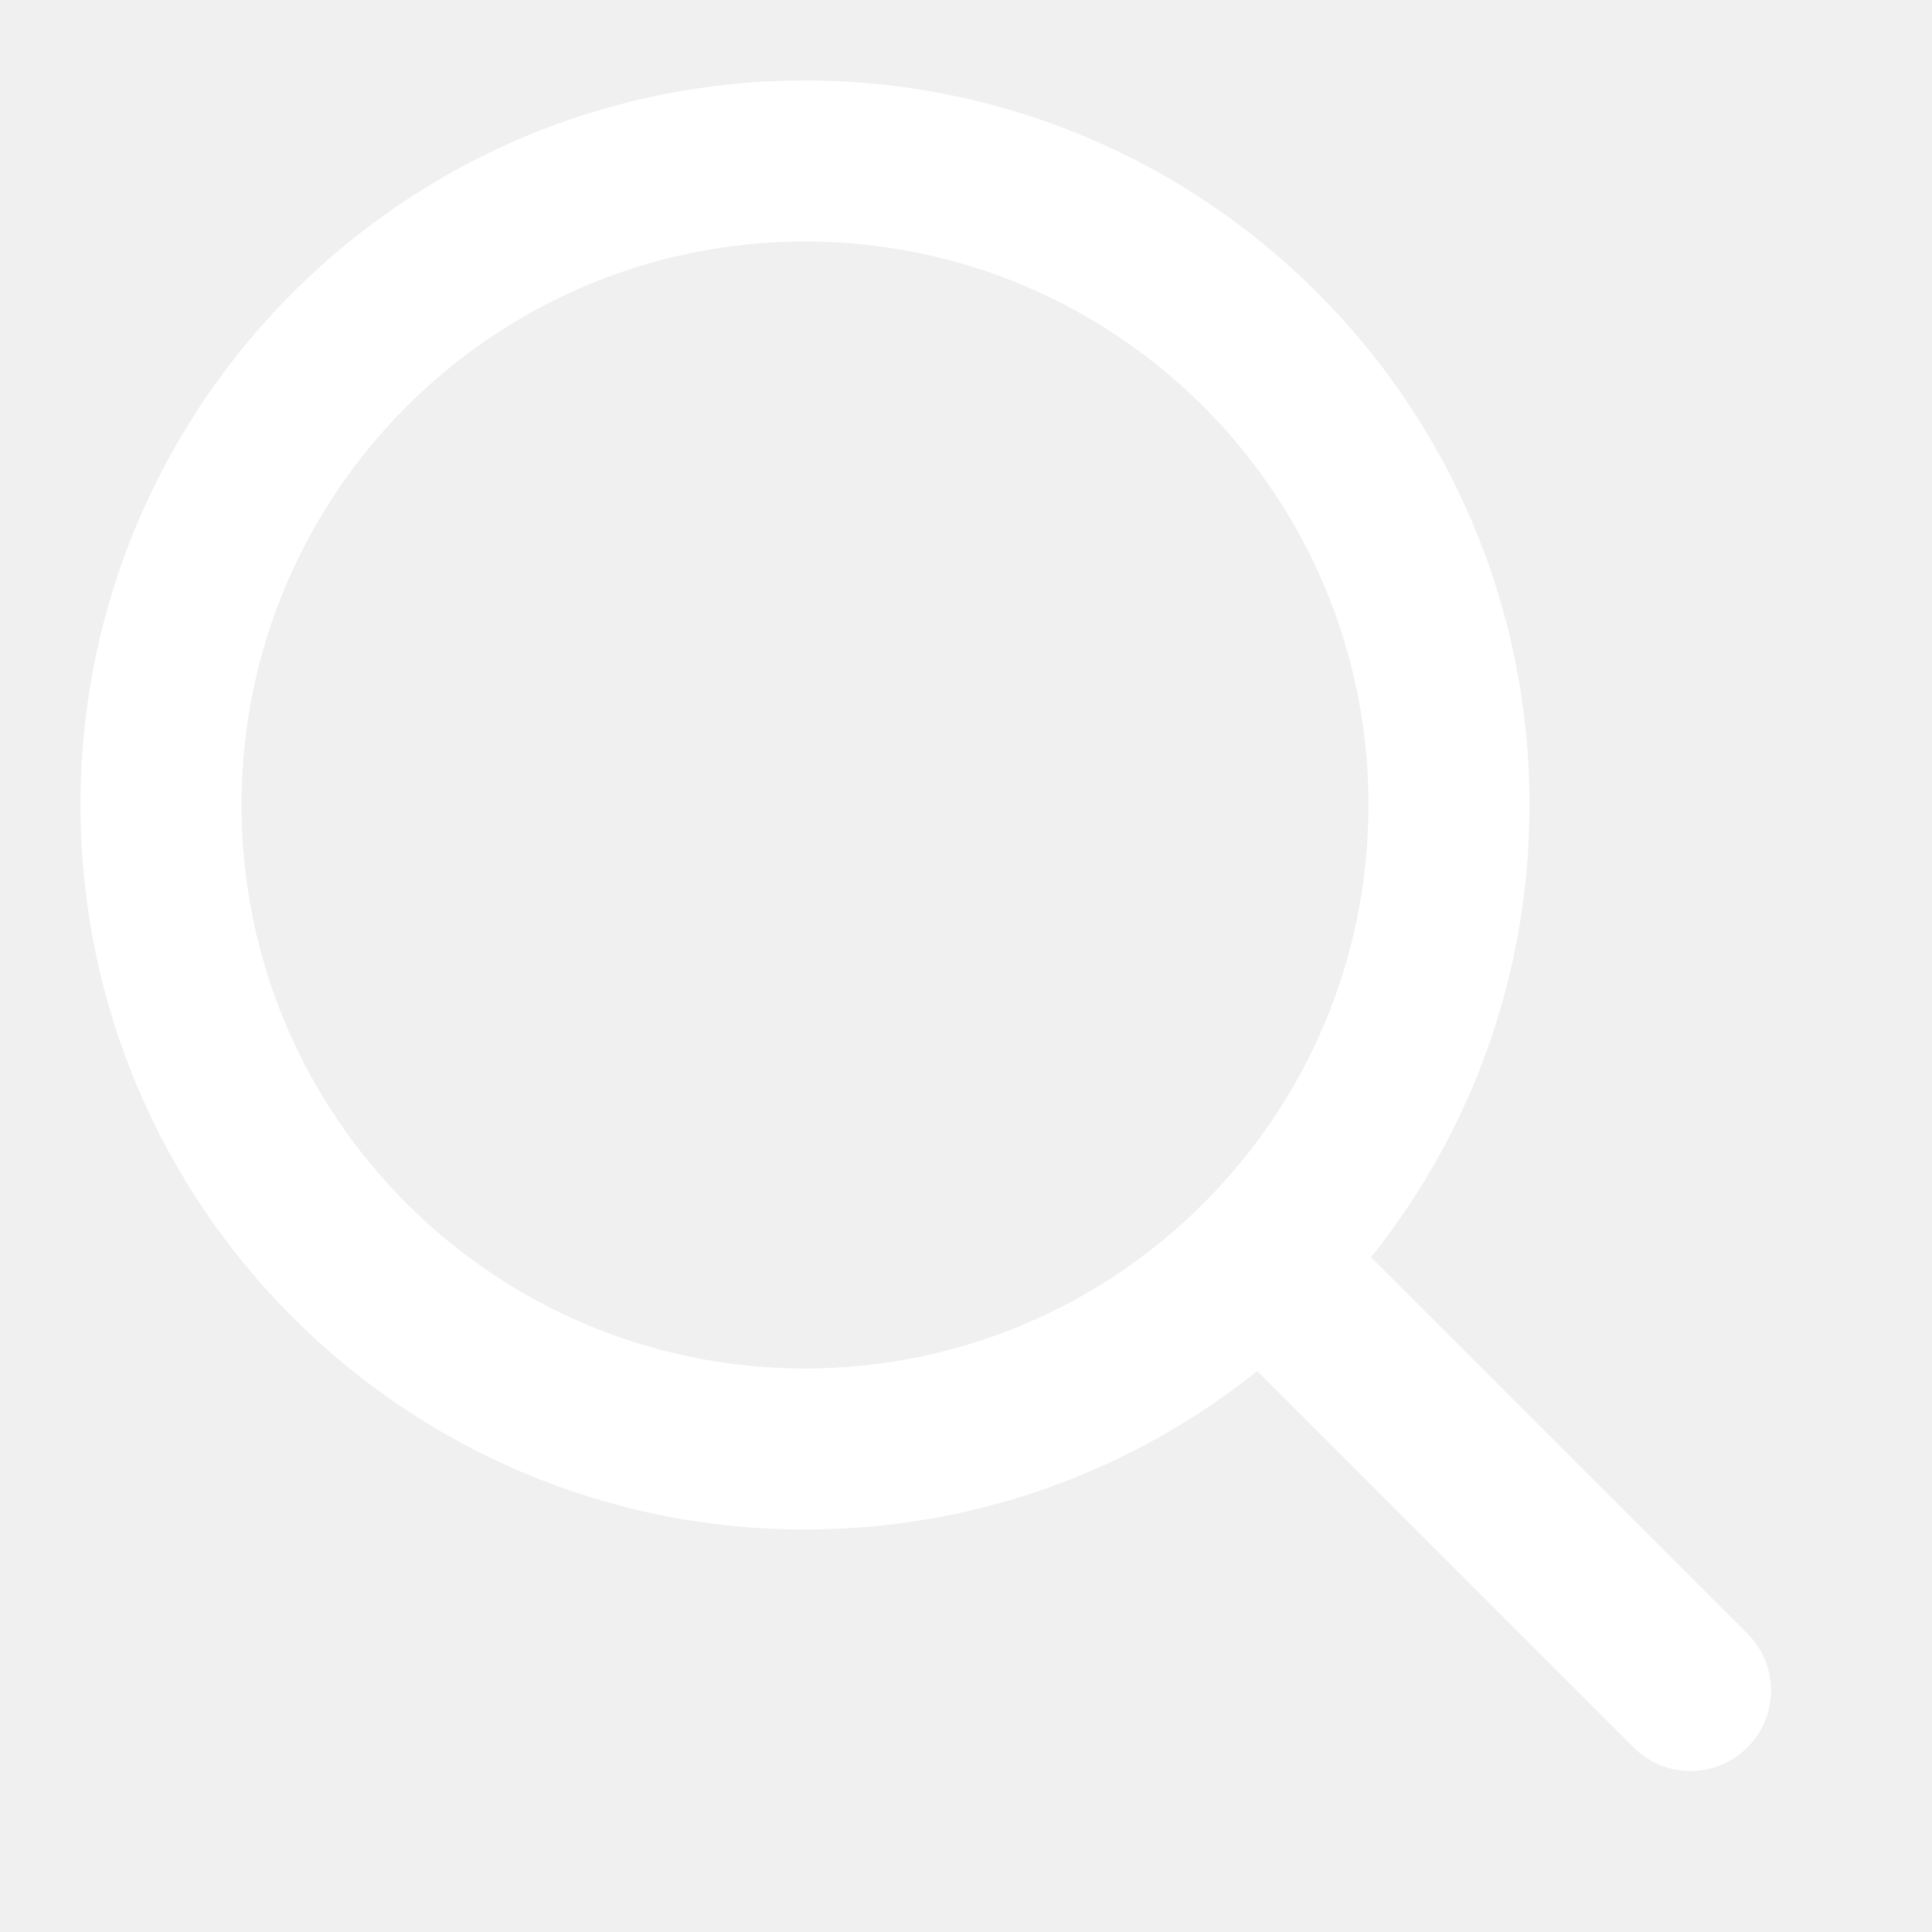
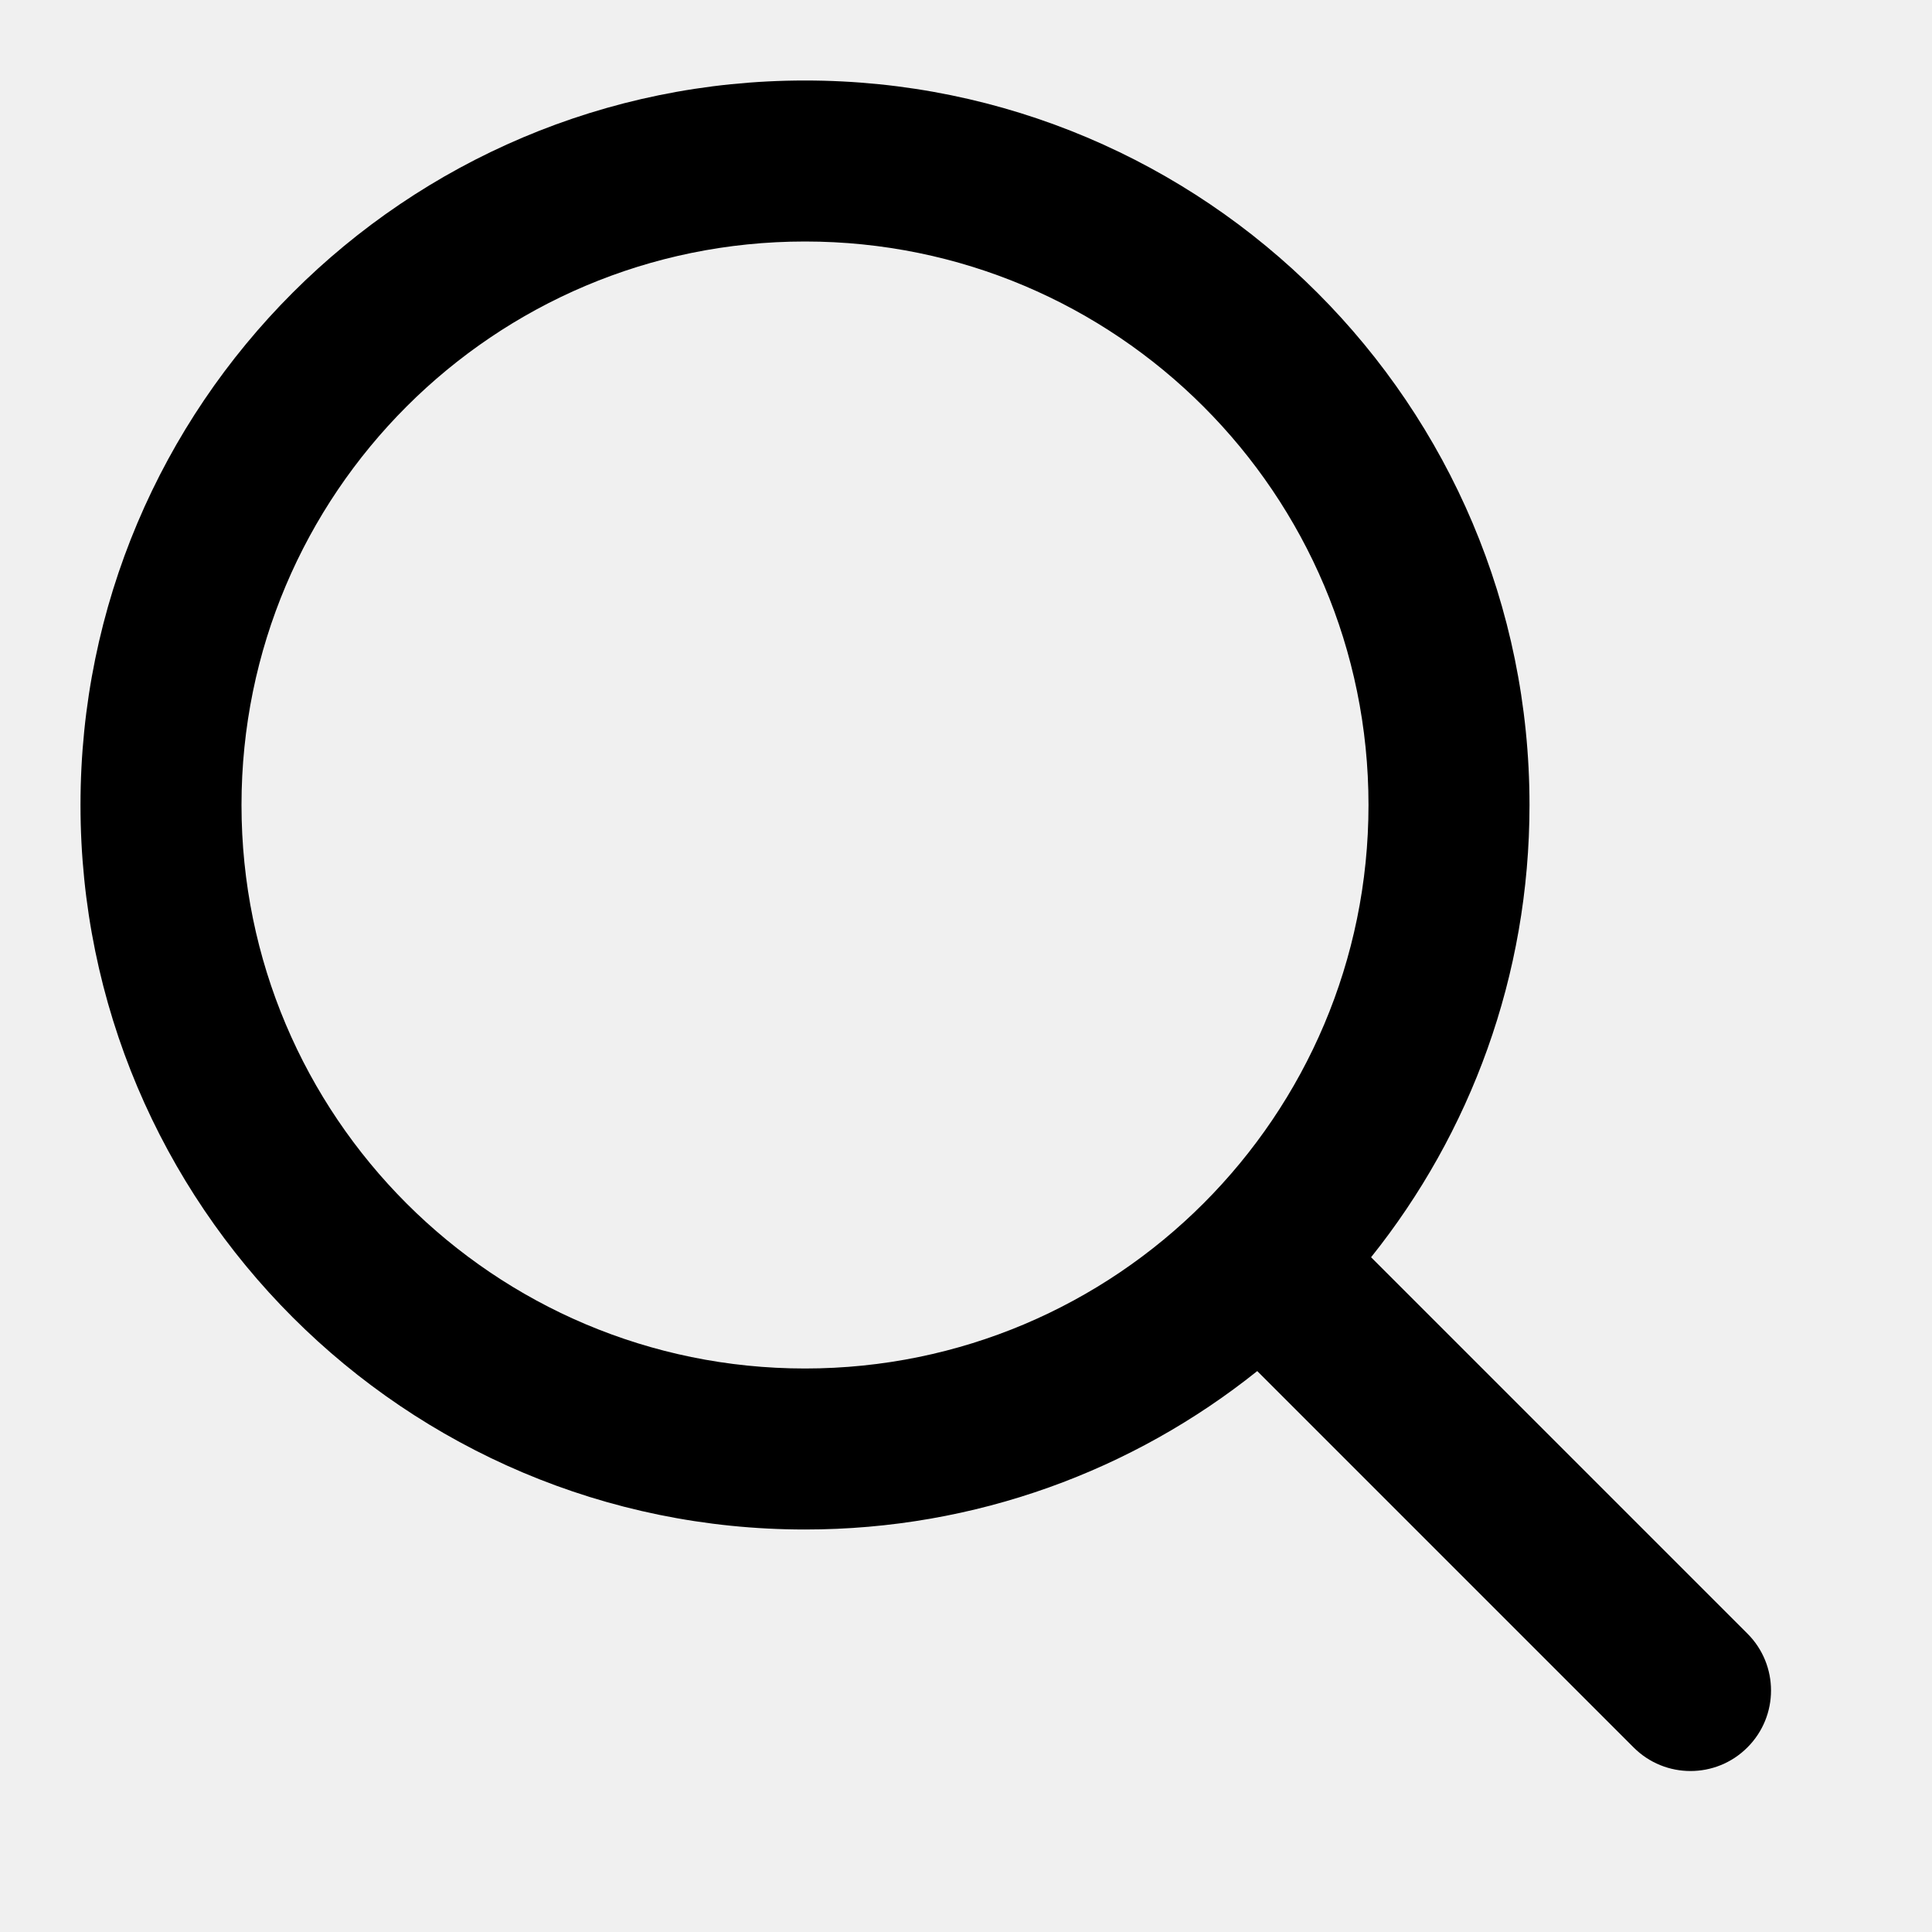
- <svg xmlns="http://www.w3.org/2000/svg" width="24px" height="24px" viewBox="0 0 24 24" fill="none">
-   <path fill-rule="evenodd" clip-rule="evenodd" d="M10 1C5.029 1 1 5.029 1 10C1 14.971 5.029 19 10 19C12.125 19 14.078 18.264 15.618 17.032L20.293 21.707C20.683 22.098 21.317 22.098 21.707 21.707C22.098 21.317 22.098 20.683 21.707 20.293L17.032 15.618C18.264 14.078 19 12.125 19 10C19 5.029 14.971 1 10 1ZM3 10C3 6.134 6.134 3 10 3C13.866 3 17 6.134 17 10C17 13.866 13.866 17 10 17C6.134 17 3 13.866 3 10Z" fill="#fff" />
+ <svg xmlns="http://www.w3.org/2000/svg" width="24px" height="24px" viewBox="0 0 24 24">
+   <path fill-rule="evenodd" clip-rule="evenodd" d="M10 1C5.029 1 1 5.029 1 10C1 14.971 5.029 19 10 19C12.125 19 14.078 18.264 15.618 17.032L20.293 21.707C20.683 22.098 21.317 22.098 21.707 21.707C22.098 21.317 22.098 20.683 21.707 20.293L17.032 15.618C18.264 14.078 19 12.125 19 10C19 5.029 14.971 1 10 1ZM3 10C3 6.134 6.134 3 10 3C13.866 3 17 6.134 17 10C17 13.866 13.866 17 10 17C6.134 17 3 13.866 3 10Z" />
</svg>
